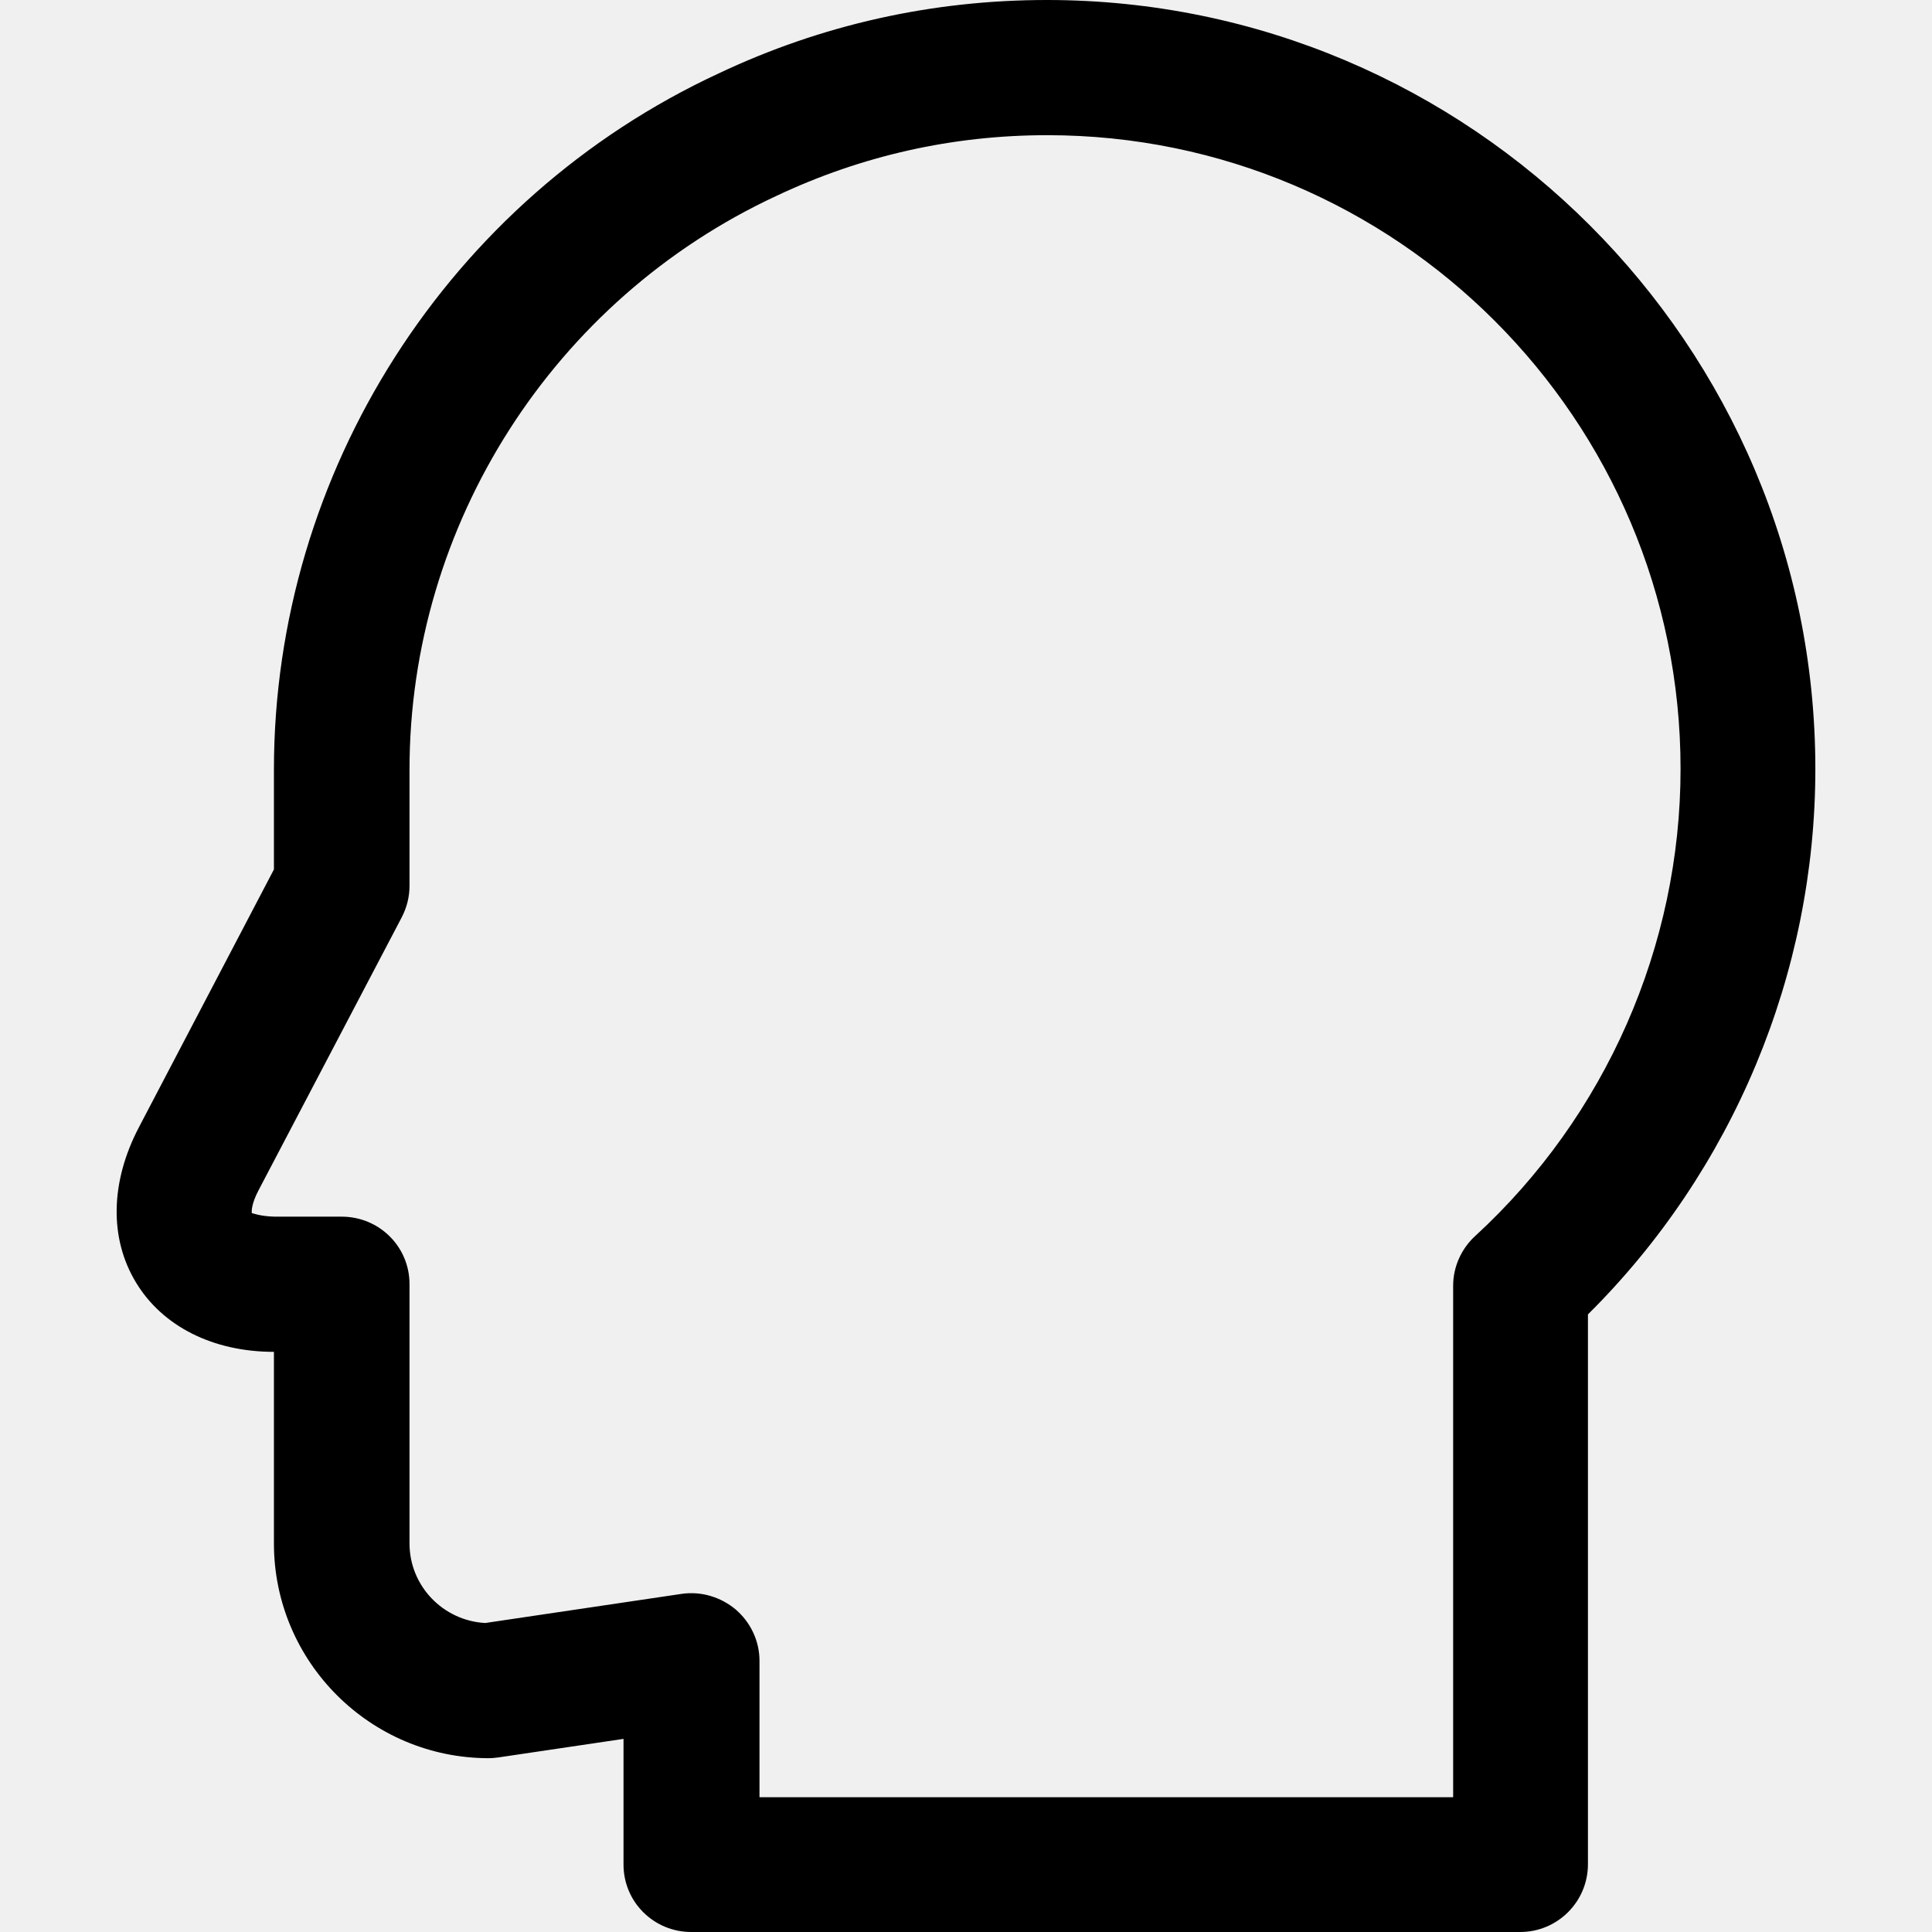
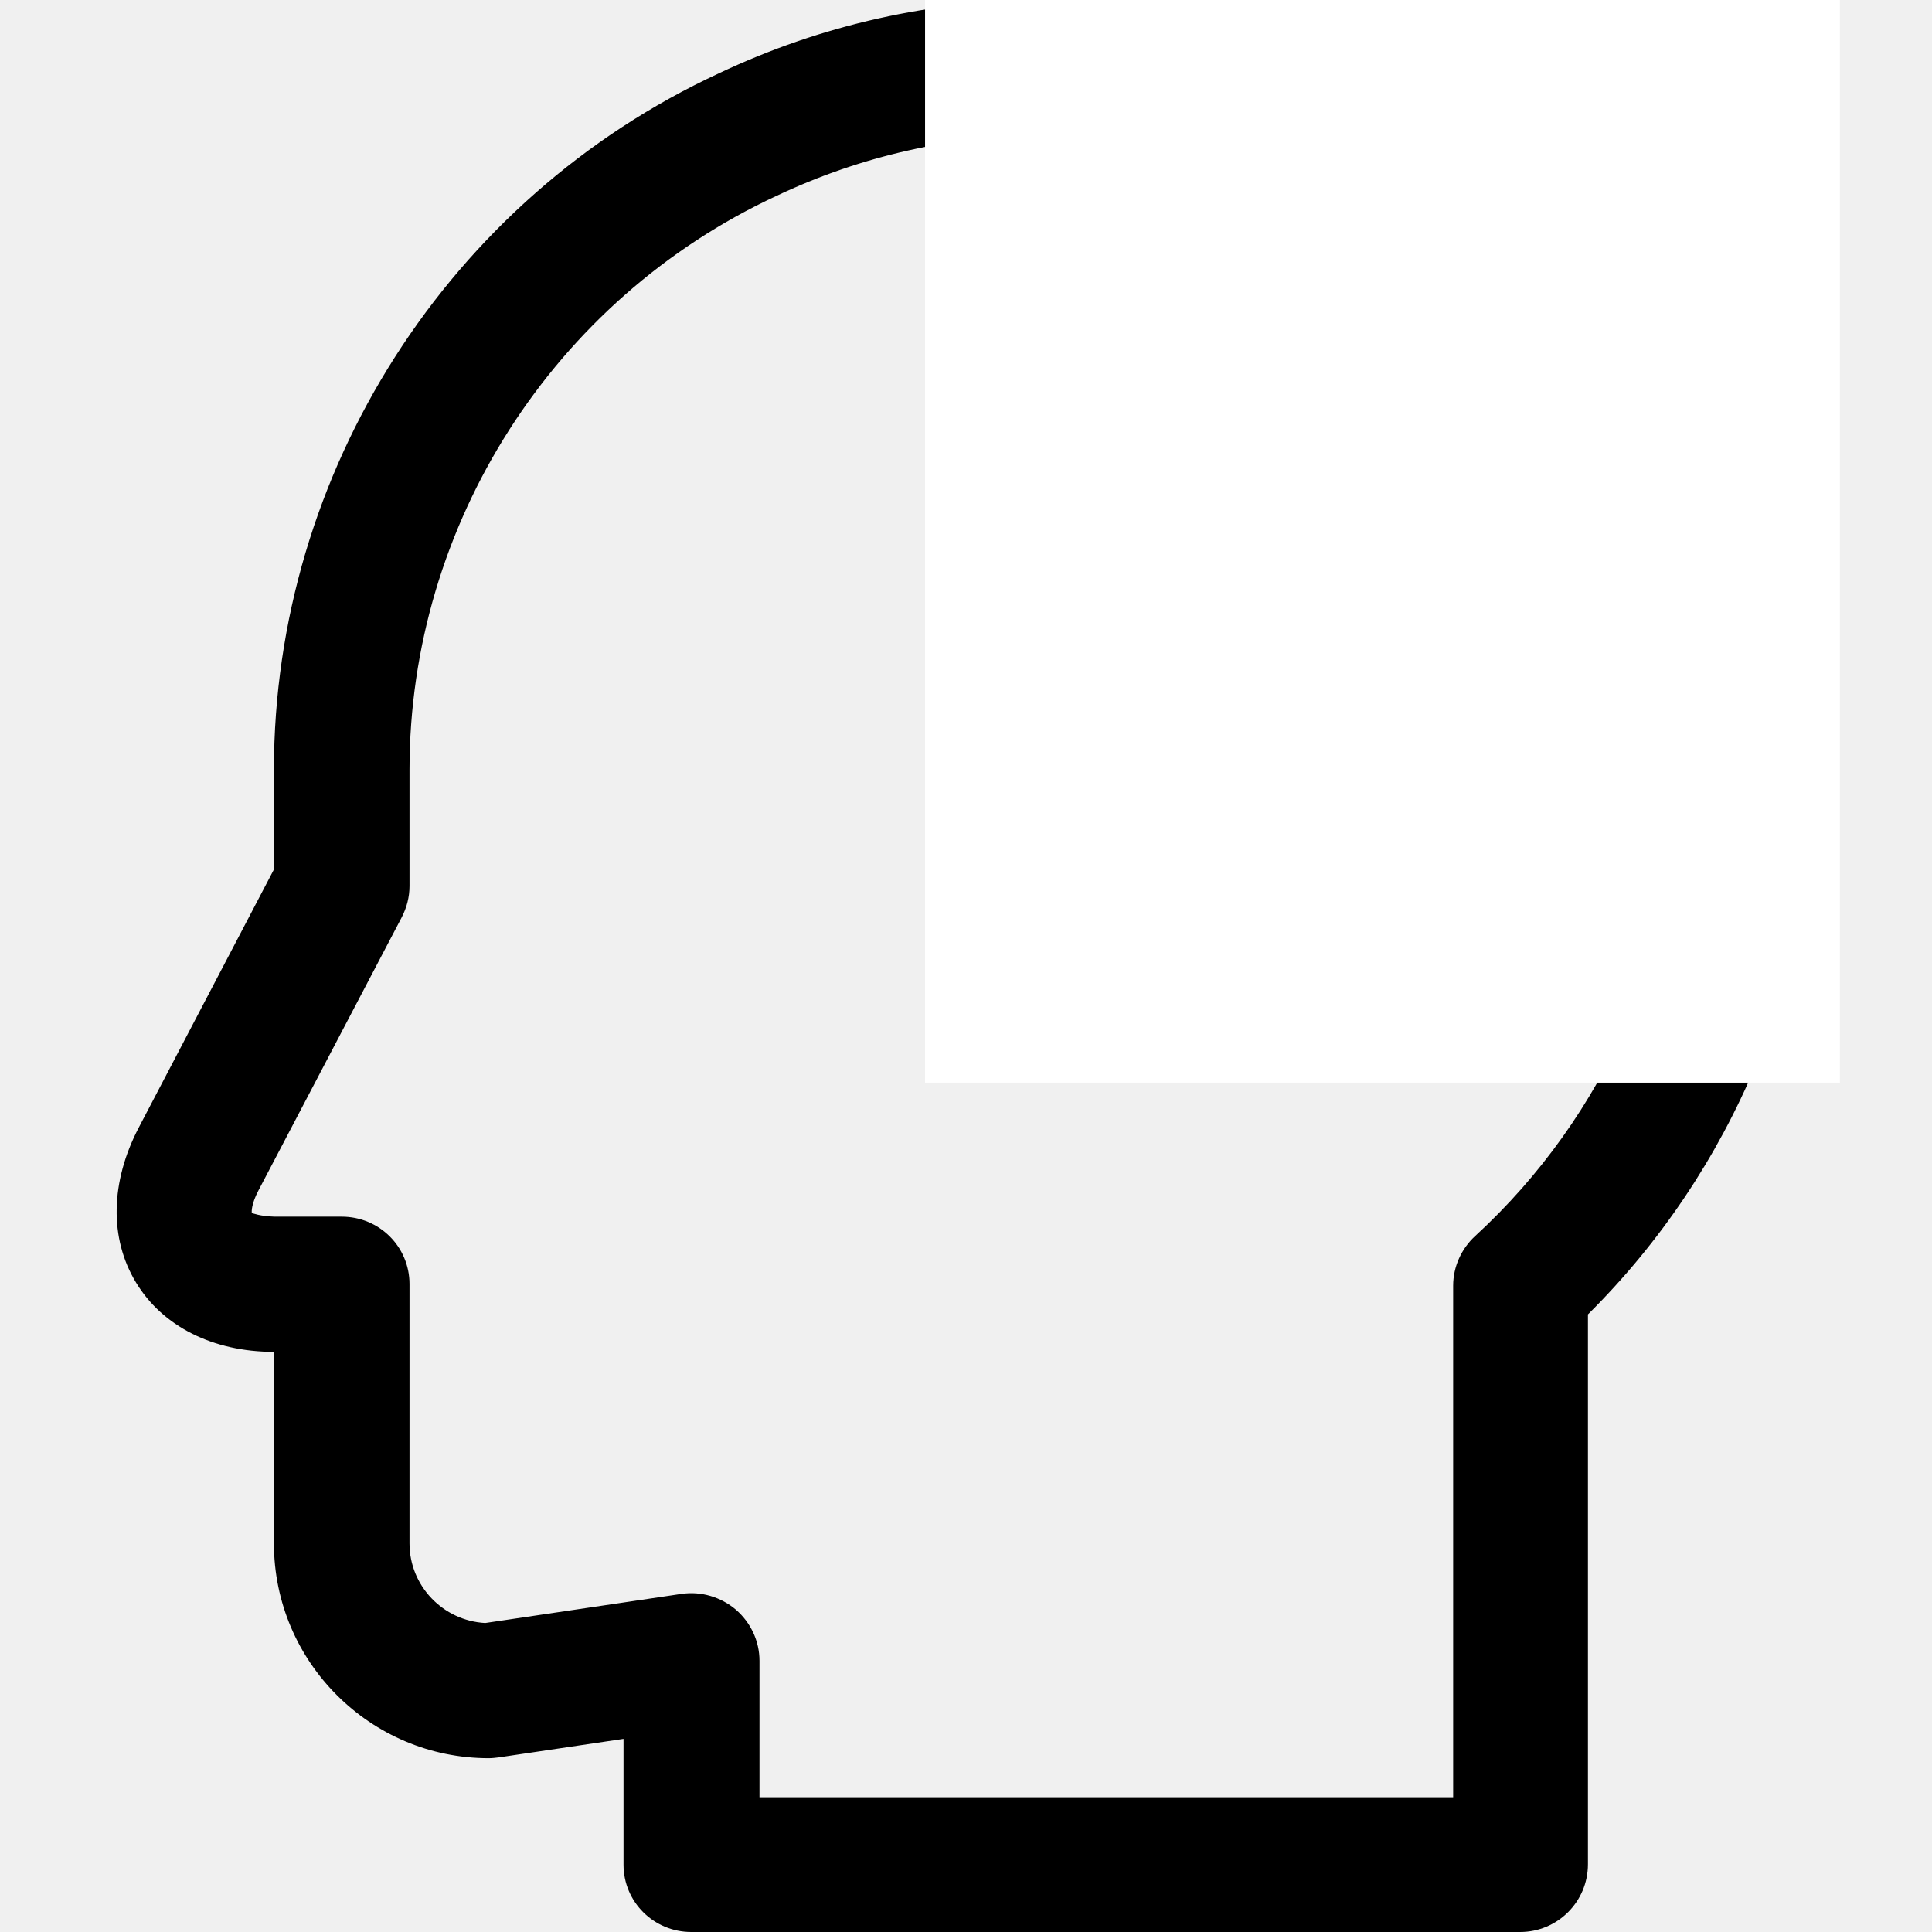
<svg xmlns="http://www.w3.org/2000/svg" version="1.1" id="Capa_1" x="0px" y="0px" viewBox="0 0 490.2 490.2" style="enable-background:new 0 0 490.2 490.2;" xml:space="preserve">
-   <g>
-     <g>
-       <g>
-         <path d="M69.503,391.6c0,30.1,24.5,54.5,54.5,54.5c0.8,0,1.7-0.1,2.5-0.2l31.7-4.7v31.9c0,9.5,7.7,17.1,17.2,17.1h210.3     c9.5,0,17.2-7.7,17.2-17.2V333.5c36.8-36.5,57.7-86.5,57.7-138.4c0-107.6-87.5-195.1-195-195.1c-29.1,0-57.2,6.3-83.2,18.6     c-68.6,31.8-112.9,101.2-112.9,176.7v25.3l-34.3,65.5c-7.2,13.8-7.5,28.1-0.7,39.3c6.7,11.1,19.5,17.6,35,17.6     C69.503,343,69.503,391.6,69.503,391.6z M63.903,307.8L63.903,307.8c-0.1-0.4-0.1-2.4,1.7-5.8l36.3-69.2c1.3-2.5,2-5.2,2-8v-29.5     c0-62.2,36.5-119.3,93.1-145.6c21.6-10.2,44.7-15.4,68.7-15.4c88.6,0,160.7,72.1,160.7,160.8c0,44.9-19,88.1-52.1,118.5     c-3.5,3.2-5.6,7.8-5.6,12.6V456h-176v-34.6c0-5-2.2-9.7-6-13c-3.8-3.2-8.8-4.7-13.7-4l-49.9,7.4c-10.7-0.6-19.2-9.4-19.2-20.2     v-65.8c0-9.5-7.7-17.1-17.2-17.1h-17C65.903,308.6,64.103,307.8,63.903,307.8z" />
+   <defs id="defs73" />
+   <g id="g38">
+     <g id="g6">
+       <g id="g4">
+         <path d="M69.503,391.6c0,30.1,24.5,54.5,54.5,54.5c0.8,0,1.7-0.1,2.5-0.2l31.7-4.7v31.9c0,9.5,7.7,17.1,17.2,17.1h210.3     c9.5,0,17.2-7.7,17.2-17.2V333.5c36.8-36.5,57.7-86.5,57.7-138.4c0-107.6-87.5-195.1-195-195.1c-29.1,0-57.2,6.3-83.2,18.6     c-68.6,31.8-112.9,101.2-112.9,176.7v25.3l-34.3,65.5c-7.2,13.8-7.5,28.1-0.7,39.3c6.7,11.1,19.5,17.6,35,17.6     C69.503,343,69.503,391.6,69.503,391.6z M63.903,307.8L63.903,307.8c-0.1-0.4-0.1-2.4,1.7-5.8l36.3-69.2c1.3-2.5,2-5.2,2-8v-29.5     c0-62.2,36.5-119.3,93.1-145.6c21.6-10.2,44.7-15.4,68.7-15.4c88.6,0,160.7,72.1,160.7,160.8c0,44.9-19,88.1-52.1,118.5     c-3.5,3.2-5.6,7.8-5.6,12.6V456h-176v-34.6c0-5-2.2-9.7-6-13c-3.8-3.2-8.8-4.7-13.7-4l-49.9,7.4c-10.7-0.6-19.2-9.4-19.2-20.2     v-65.8c0-9.5-7.7-17.1-17.2-17.1h-17C65.903,308.6,64.103,307.8,63.903,307.8z" id="path2" />
      </g>
    </g>
-     <g>
- 	</g>
-     <g>
- 	</g>
-     <g>
- 	</g>
-     <g>
- 	</g>
-     <g>
- 	</g>
-     <g>
- 	</g>
-     <g>
- 	</g>
-     <g>
- 	</g>
-     <g>
- 	</g>
-     <g>
- 	</g>
-     <g>
- 	</g>
-     <g>
- 	</g>
-     <g>
- 	</g>
-     <g>
- 	</g>
-     <g>
- 	</g>
+     <g id="g8" />
+     <g id="g10" />
+     <g id="g12" />
+     <g id="g14" />
+     <g id="g16" />
+     <g id="g18" />
+     <g id="g20" />
+     <g id="g22" />
+     <g id="g24" />
+     <g id="g26" />
+     <g id="g28" />
+     <g id="g30" />
+     <g id="g32" />
+     <g id="g34" />
+     <g id="g36" />
  </g>
-   <g>
- </g>
-   <g>
- </g>
-   <g>
- </g>
-   <g>
- </g>
-   <g>
- </g>
-   <g>
- </g>
-   <g>
- </g>
-   <g>
- </g>
-   <g>
- </g>
-   <g>
- </g>
-   <g>
- </g>
-   <g>
- </g>
-   <g>
- </g>
-   <g>
- </g>
-   <g>
- </g>
+   <g id="g40" />
+   <g id="g42" />
+   <g id="g44" />
+   <g id="g46" />
+   <g id="g48" />
+   <g id="g50" />
+   <g id="g52" />
+   <g id="g54" />
+   <g id="g56" />
+   <g id="g58" />
+   <g id="g60" />
+   <g id="g62" />
+   <g id="g64" />
+   <g id="g66" />
+   <g id="g68" />
+   <rect style="fill:#ffffff" id="rect107" width="232.118" height="274.699" x="234.714" y="-5.1729438e-007" />
</svg>
